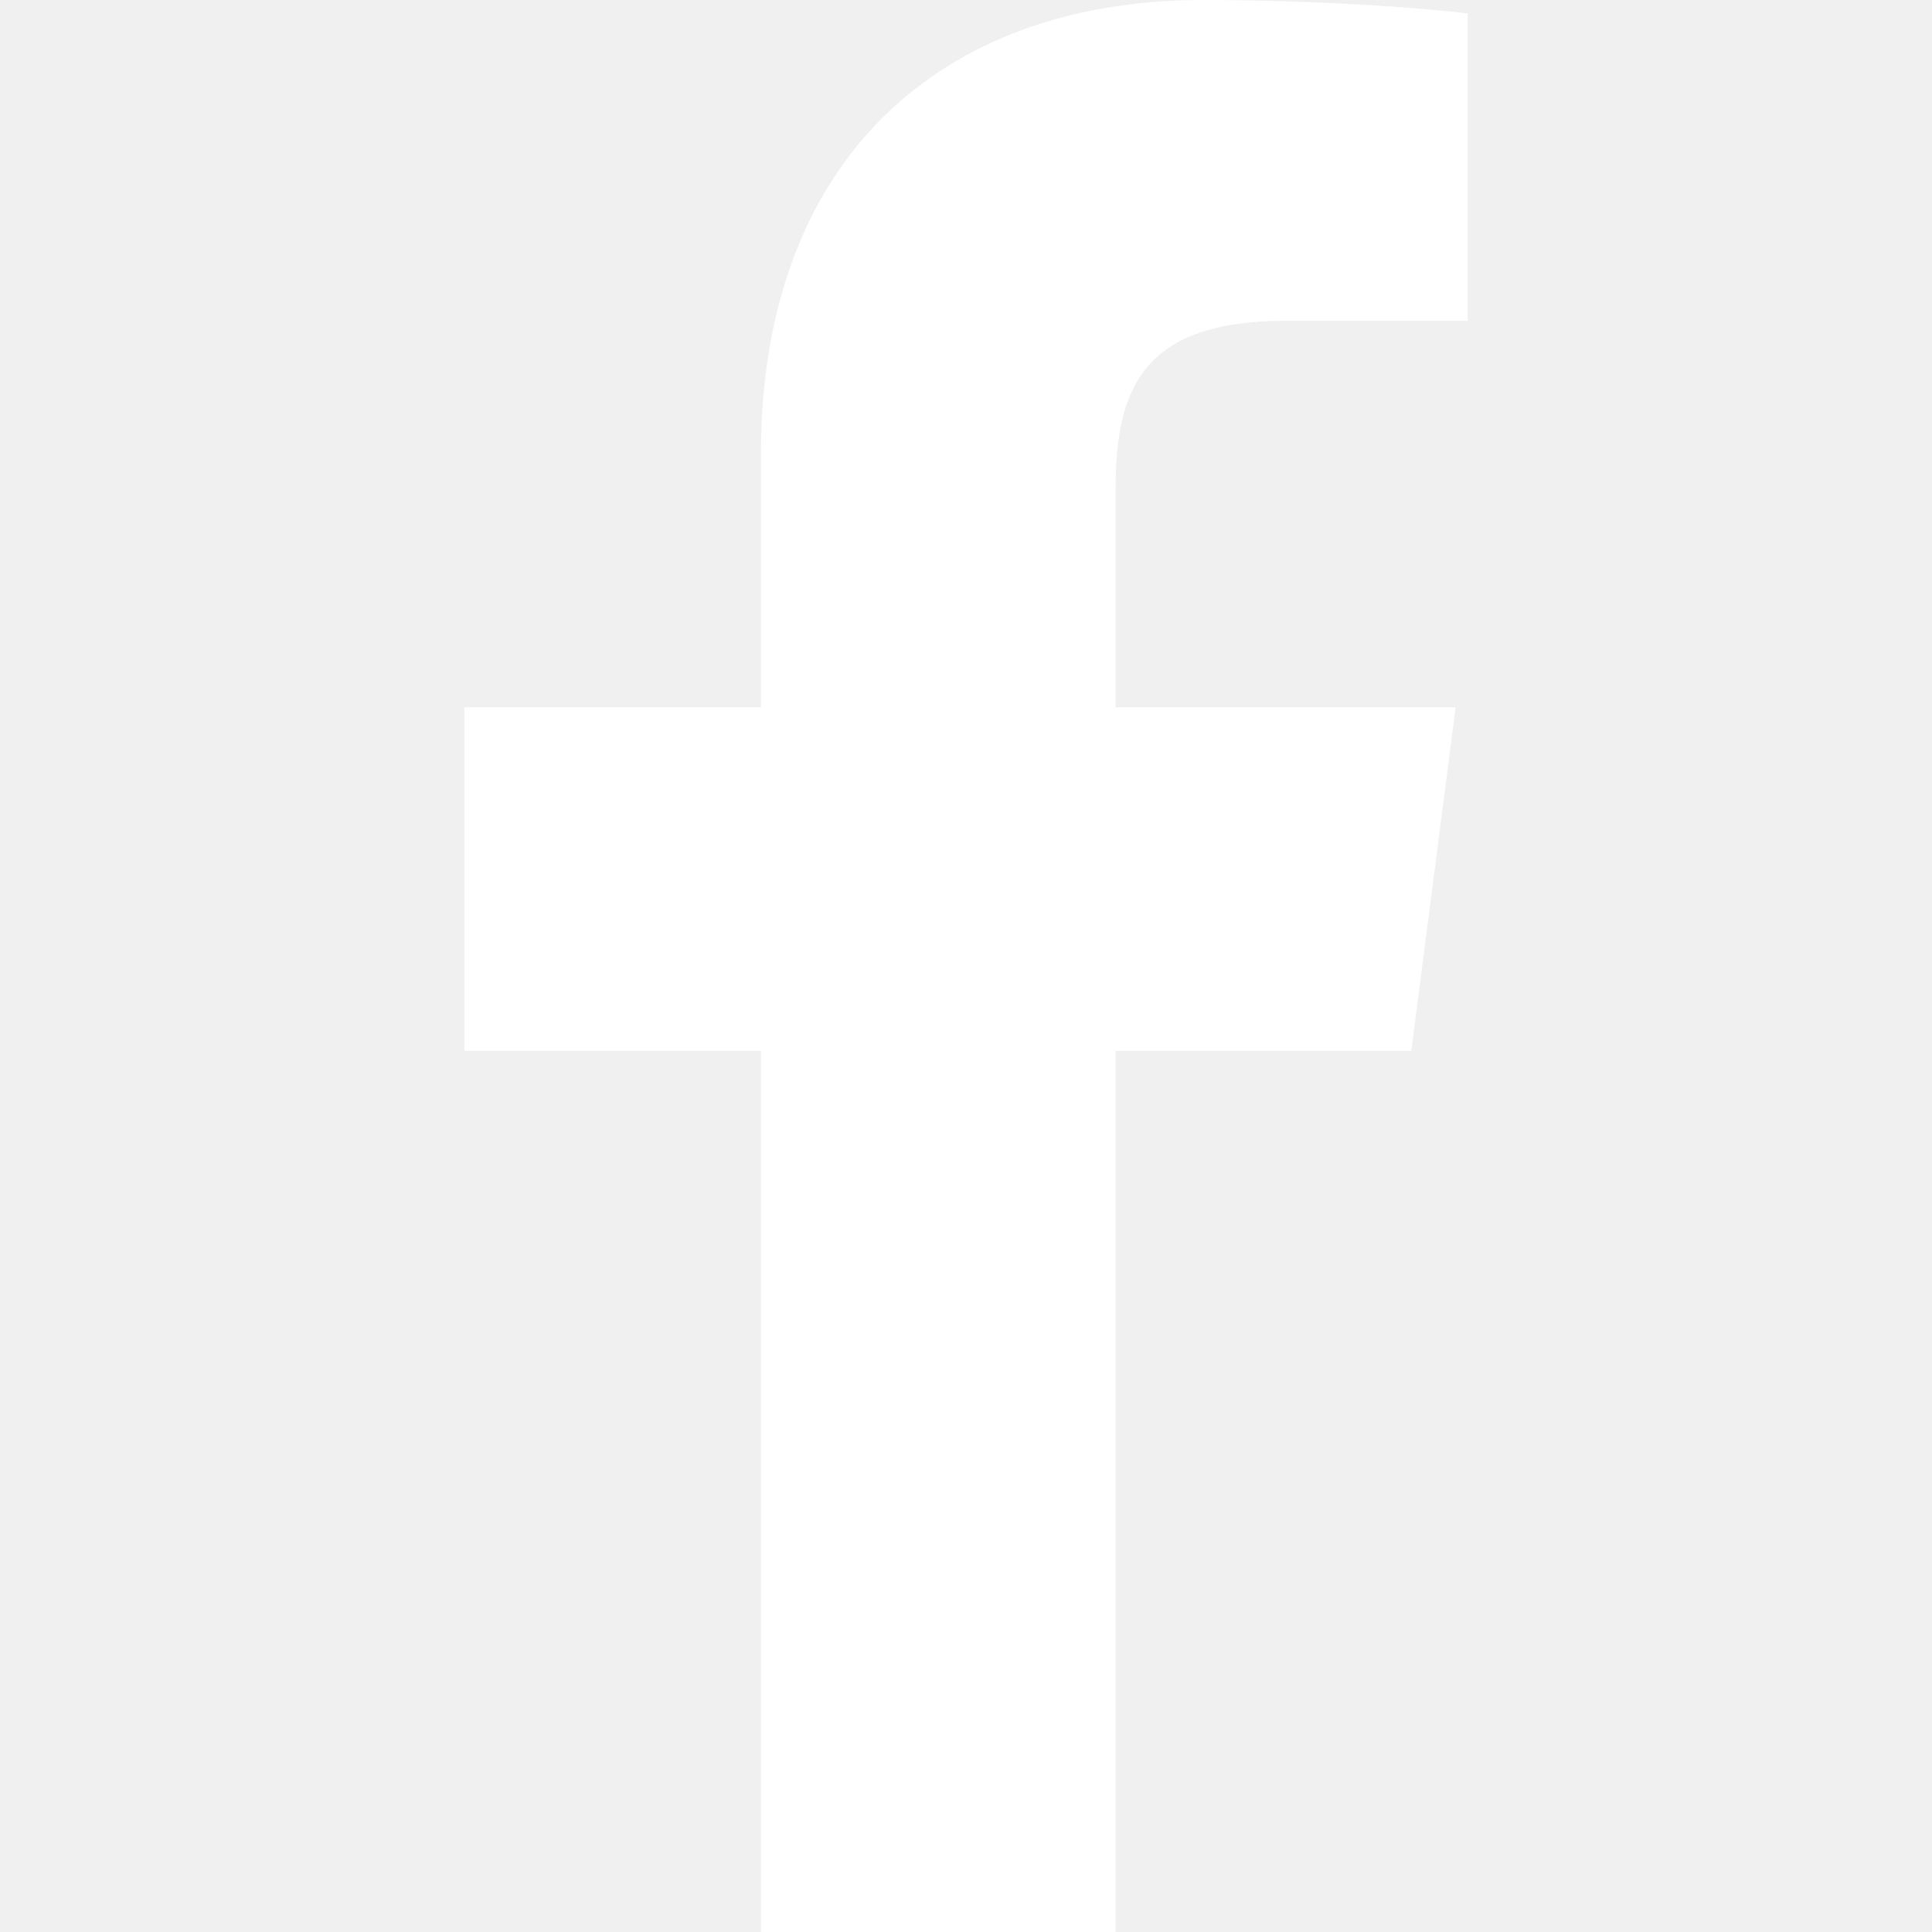
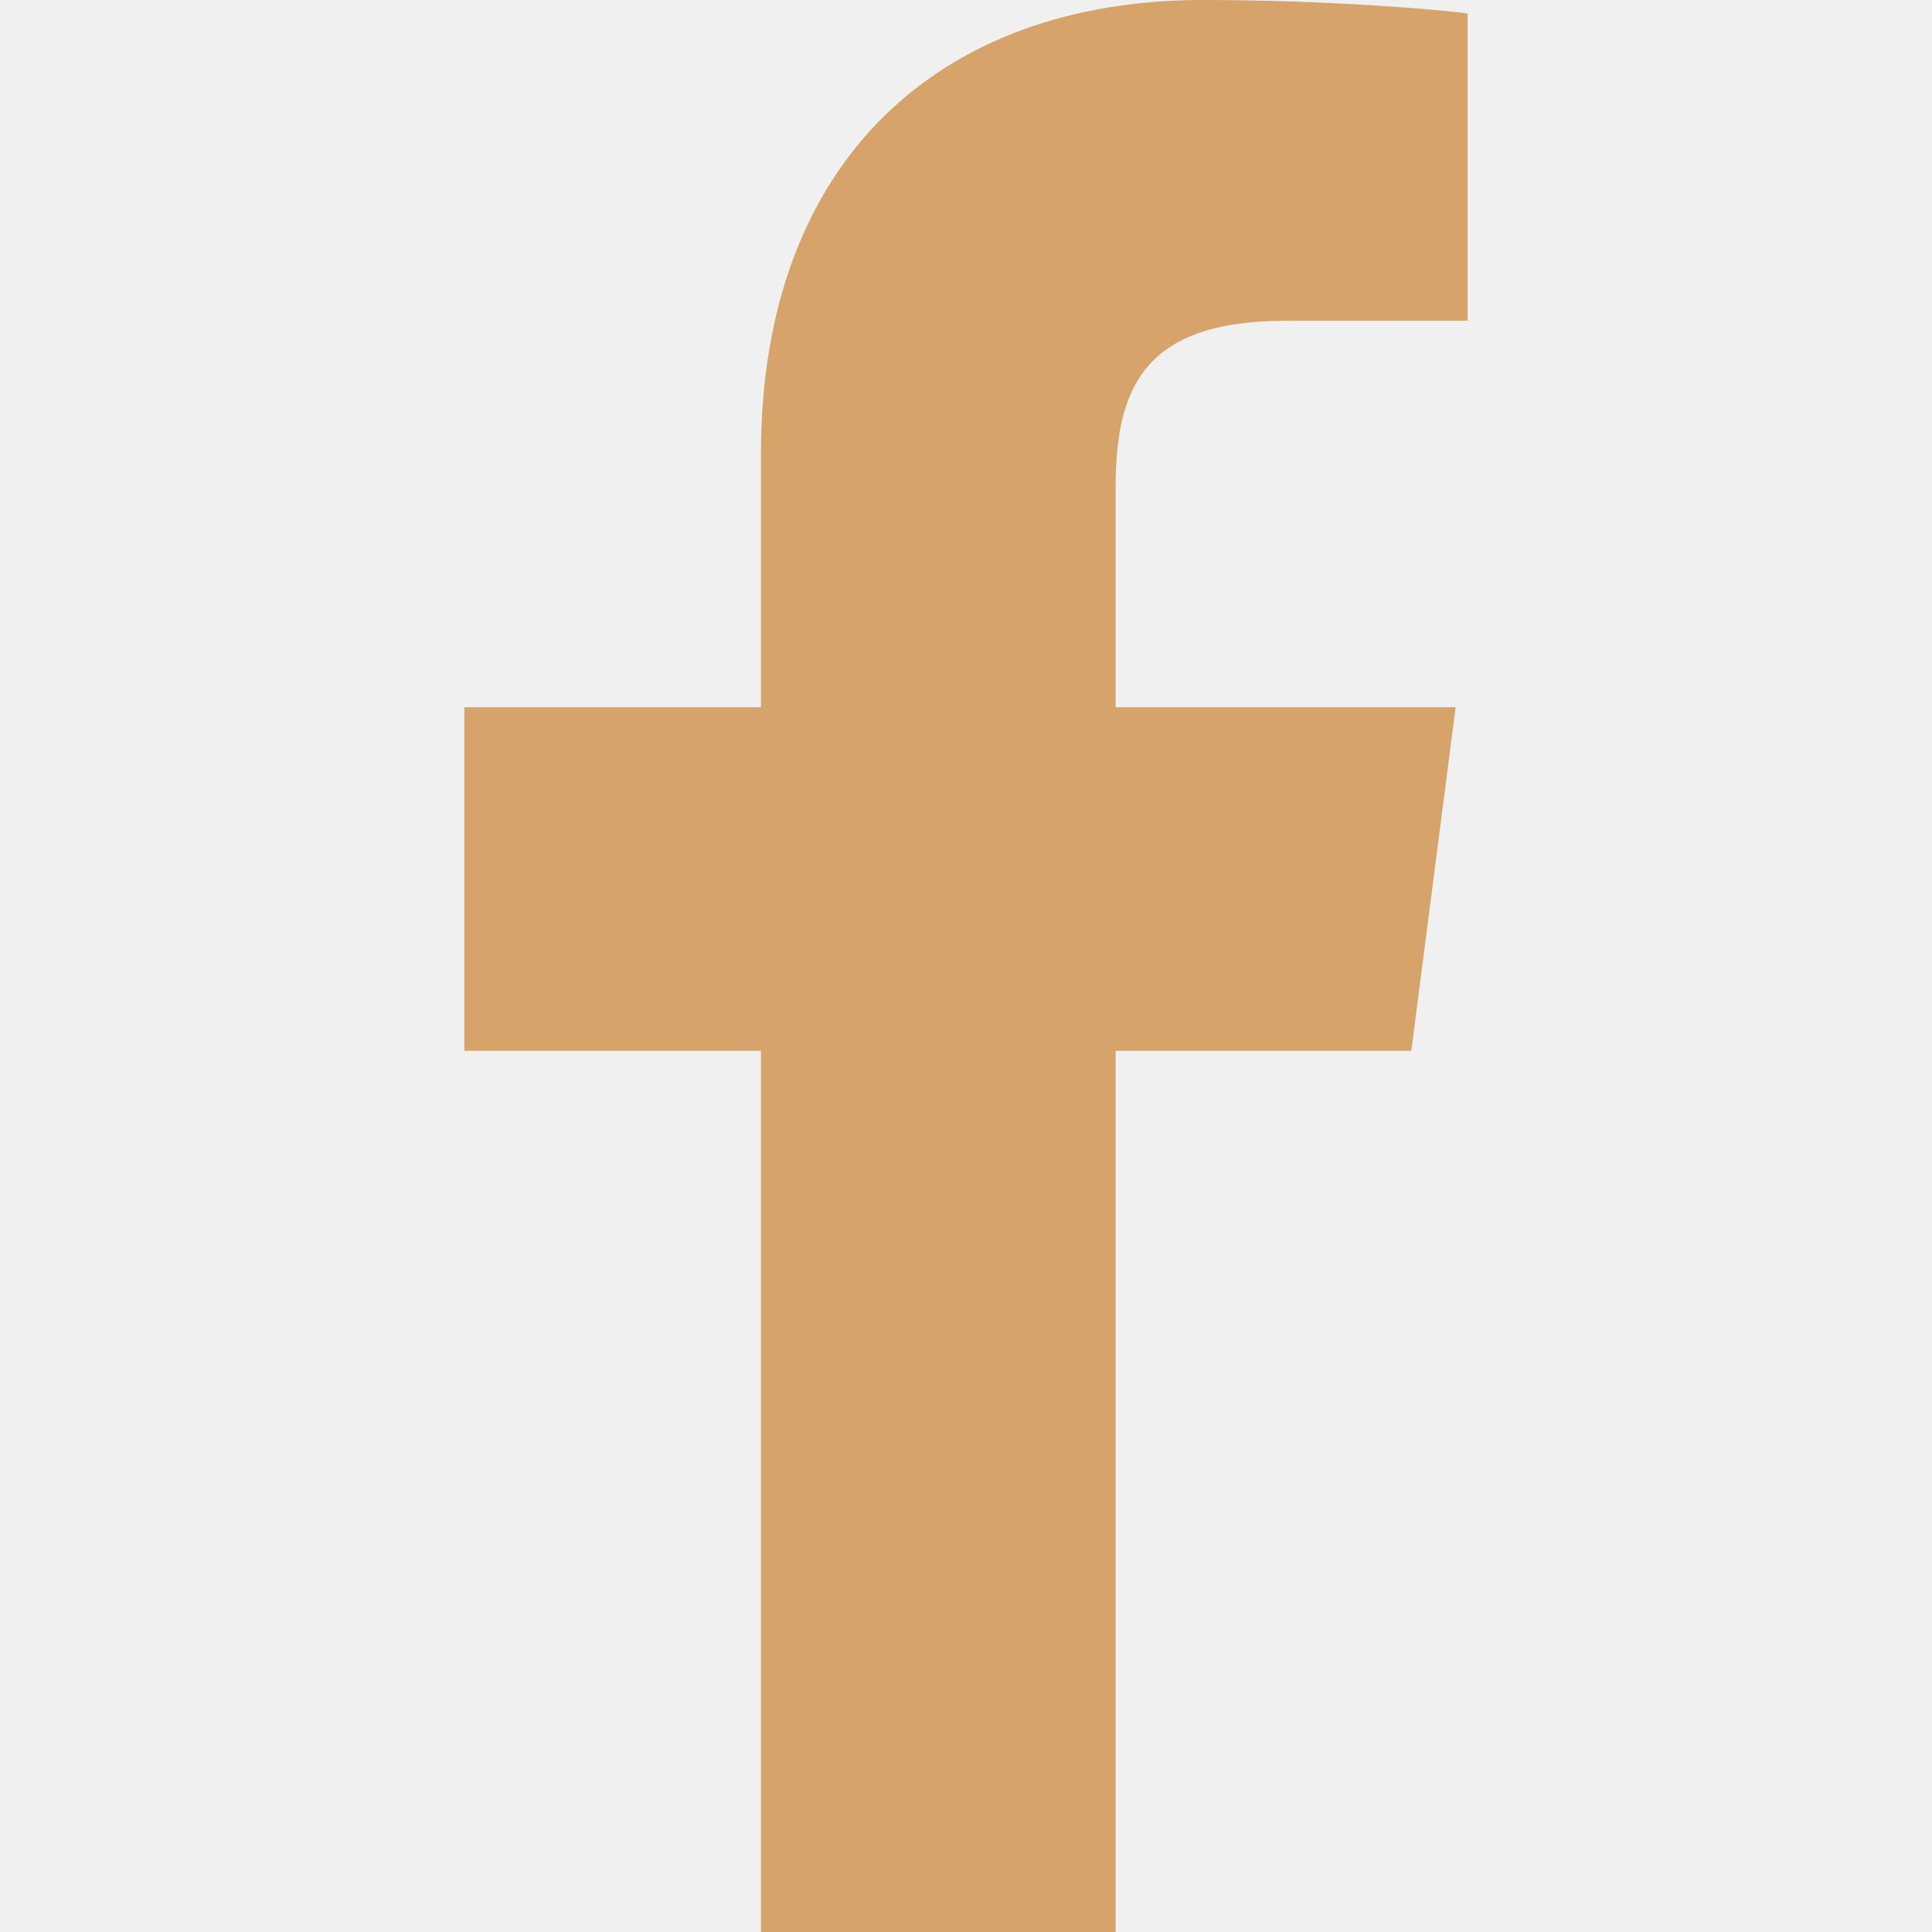
- <svg xmlns="http://www.w3.org/2000/svg" width="512" height="512" viewBox="0 0 155.139 155.139" style="enable-background:new 0 0 512 512" xml:space="preserve">
-   <path d="M89.584 155.139V84.378h23.742l3.562-27.585H89.584V39.184c0-7.984 2.208-13.425 13.67-13.425l14.595-.006V1.08C115.325.752 106.661 0 96.577 0 75.52 0 61.104 12.853 61.104 36.452v20.341H37.29v27.585h23.814v70.761h28.48z" fill="#fff" data-original="#010002" />
+ <svg xmlns="http://www.w3.org/2000/svg" width="64" height="64" viewBox="0 0 155.139 155.139" aria-hidden="true">
+   <path d="M89.584 155.139V84.378h23.742l3.562-27.585H89.584V39.184c0-7.984 2.208-13.425 13.67-13.425l14.595-.006V1.08C115.325.752 106.661 0 96.577 0 75.52 0 61.104 12.853 61.104 36.452v20.341H37.29v27.585h23.814v70.761h28.48z" fill="#d6a36a" />
</svg>
